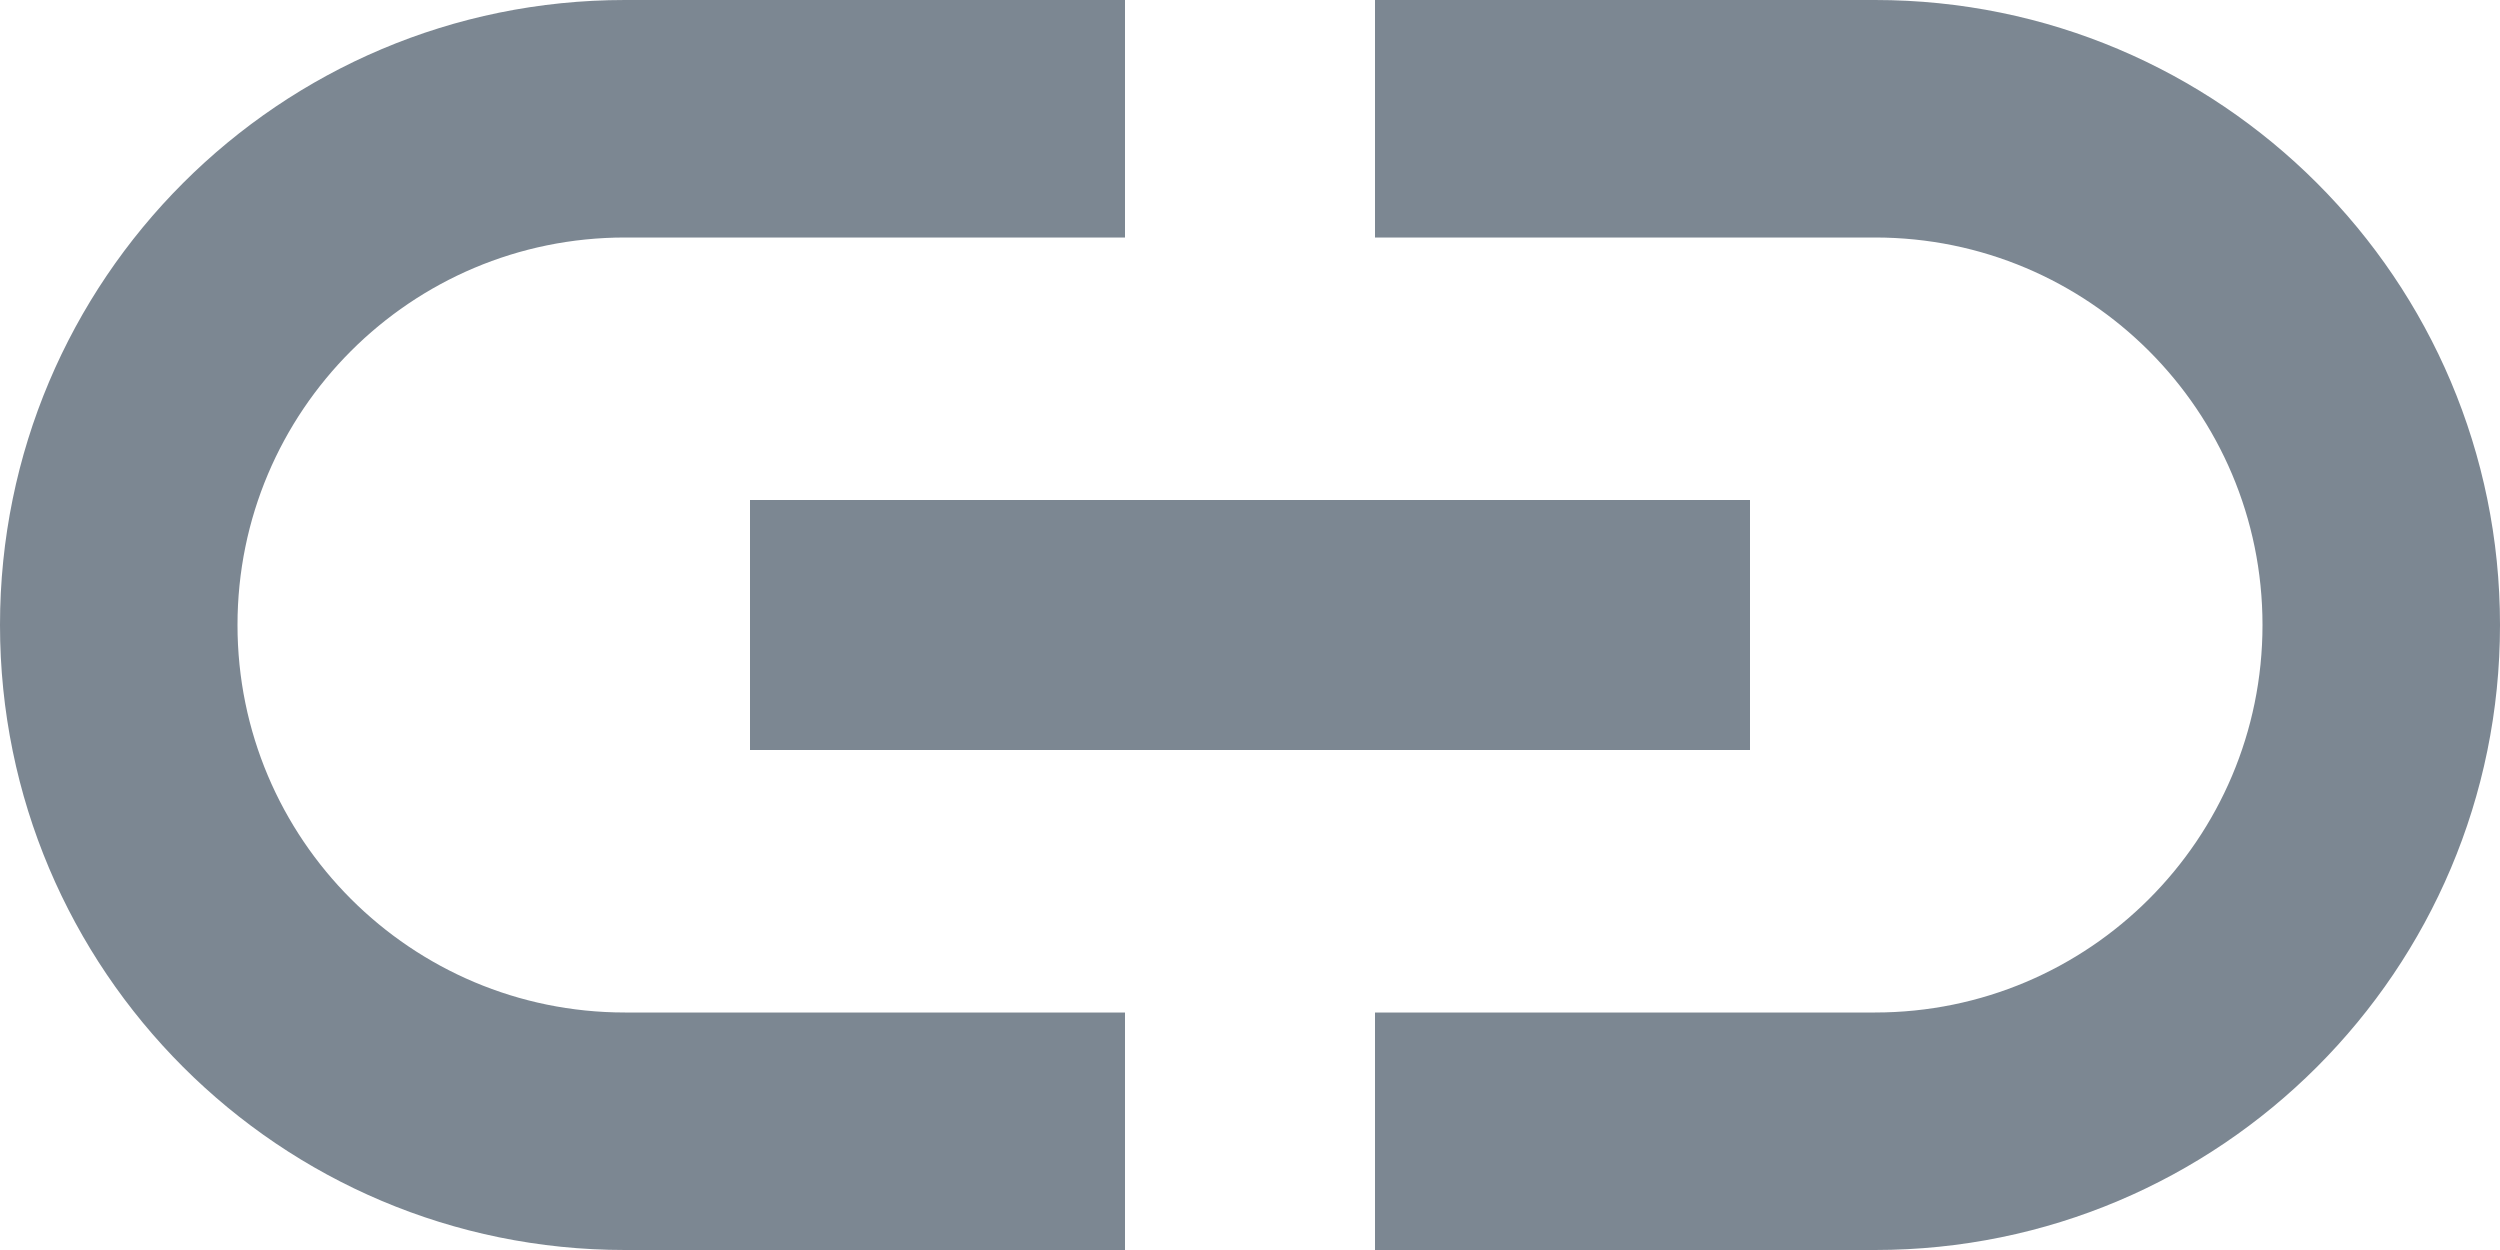
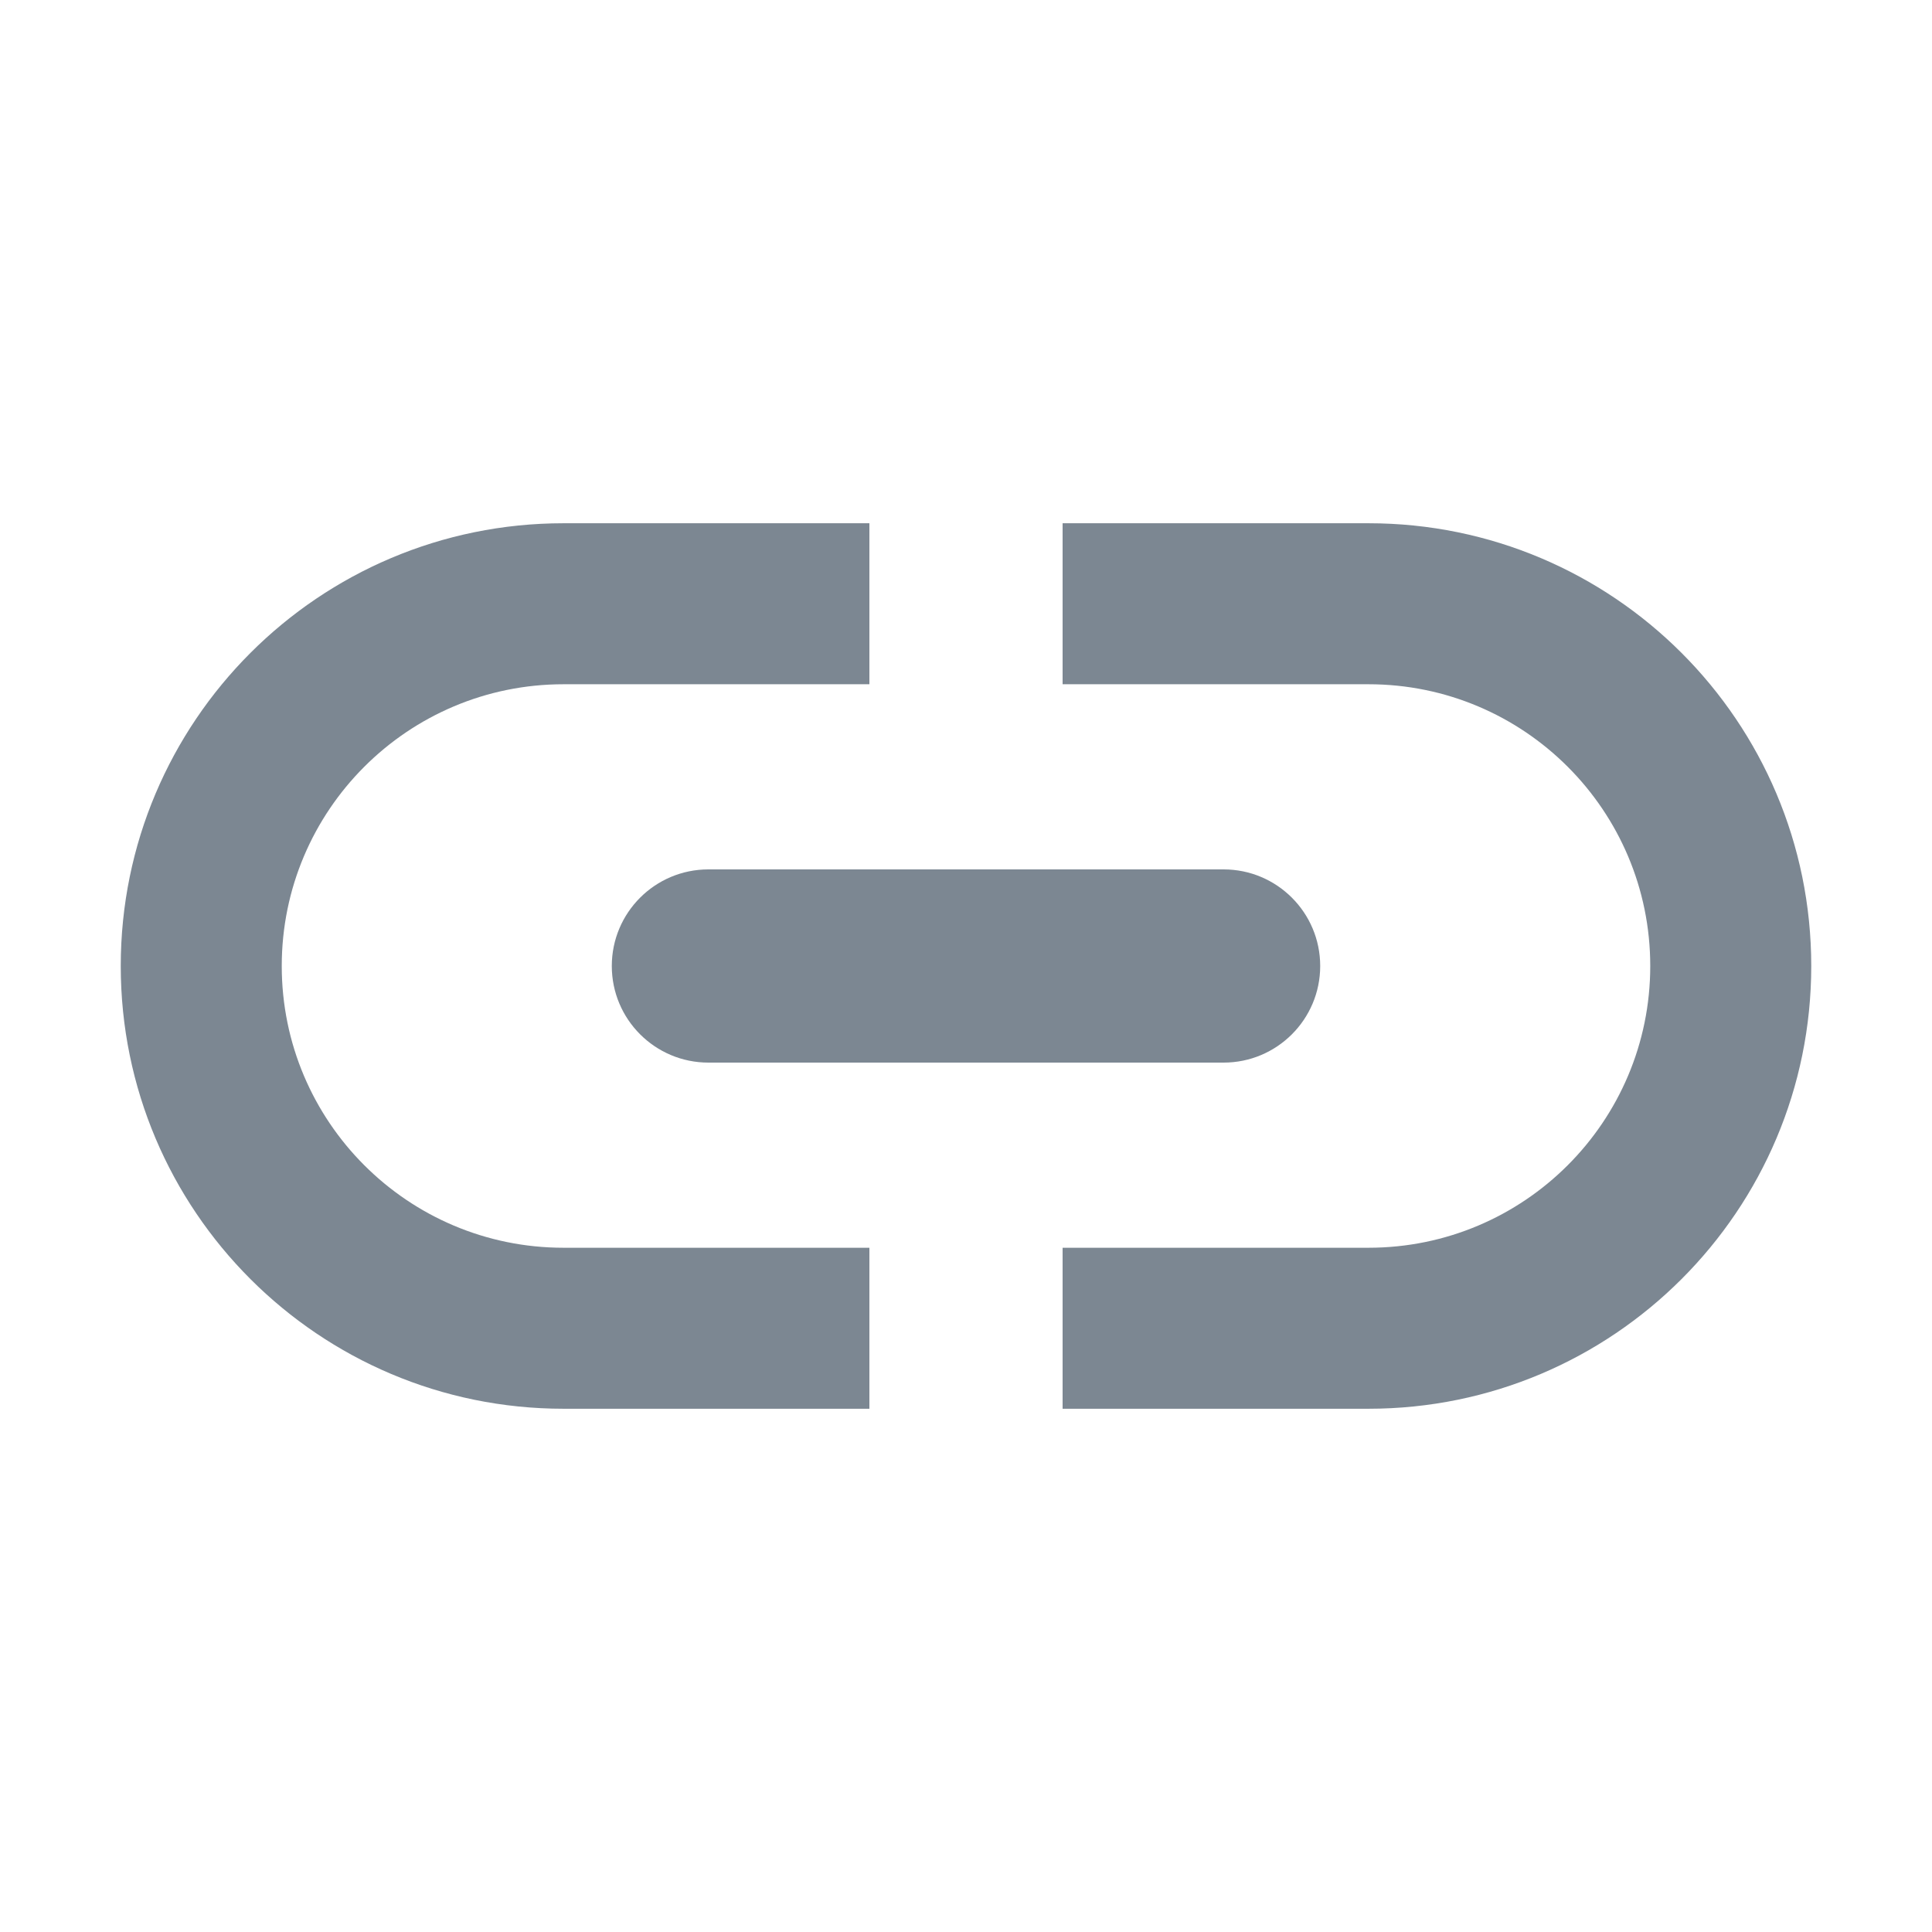
- <svg xmlns="http://www.w3.org/2000/svg" viewBox="729 153 20 10">
-   <path fill="#7C8792" d="M1.9,5A3.1,3.1,0,0,1,5,1.9H9V0H5A5,5,0,0,0,5,10H9V8.1H5A3.1,3.1,0,0,1,1.9,5ZM6,6h8V4H6Zm9-6H11V1.9h4a3.1,3.1,0,1,1,0,6.2H11V10h4A5,5,0,0,0,15,0Z" transform="translate(729 153)" />
+ <svg xmlns="http://www.w3.org/2000/svg" viewBox="0 0 240 240" width="24px">
+   <path fill="#7C8792" d="M76 120a12 12 0 0 0 12 12h64a12 12 0 0 0 0-24H88a12 12 0 0 0-12 12z" />
+   <path fill="#7C8792" d="M35 120a35 35 0 0 1 35-35h38V65H70a55 55 0 0 0 0 110h38v-20H70a35 35 0 0 1-35-35zm135-55h-38v20h38a35 35 0 1 1 0 70h-38v20h38a55 55 0 0 0 0-110z" />
</svg>
